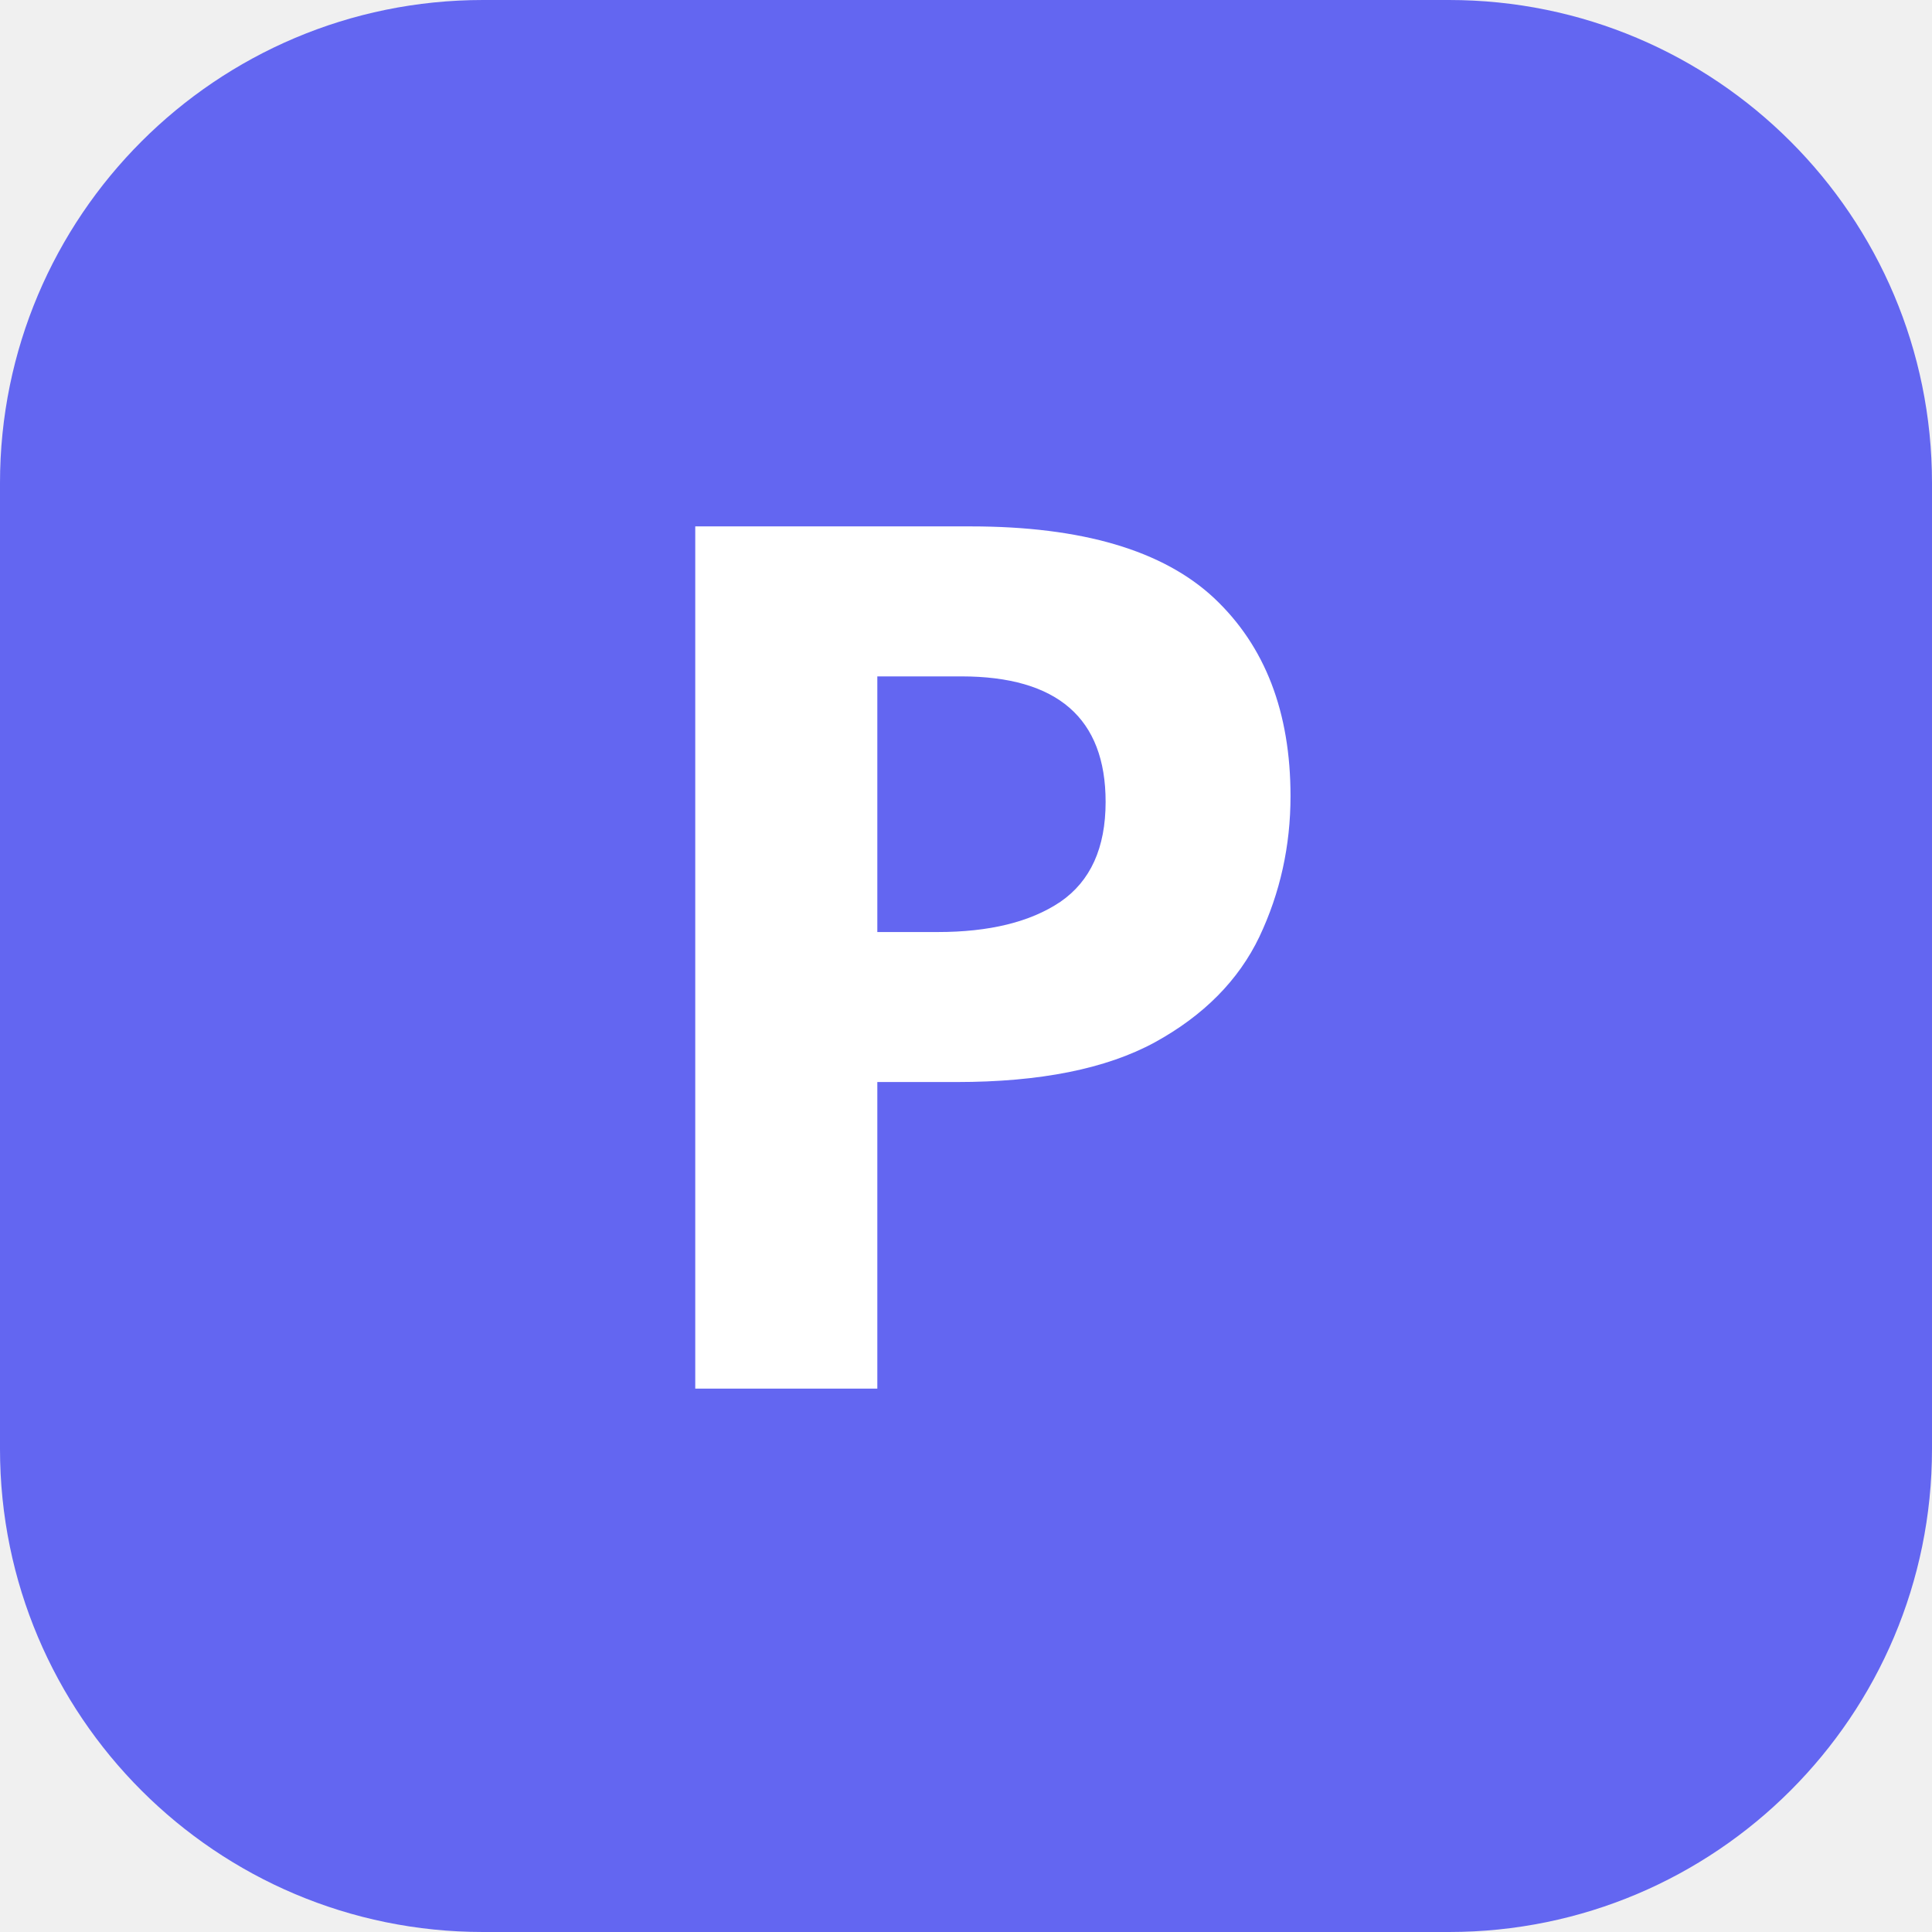
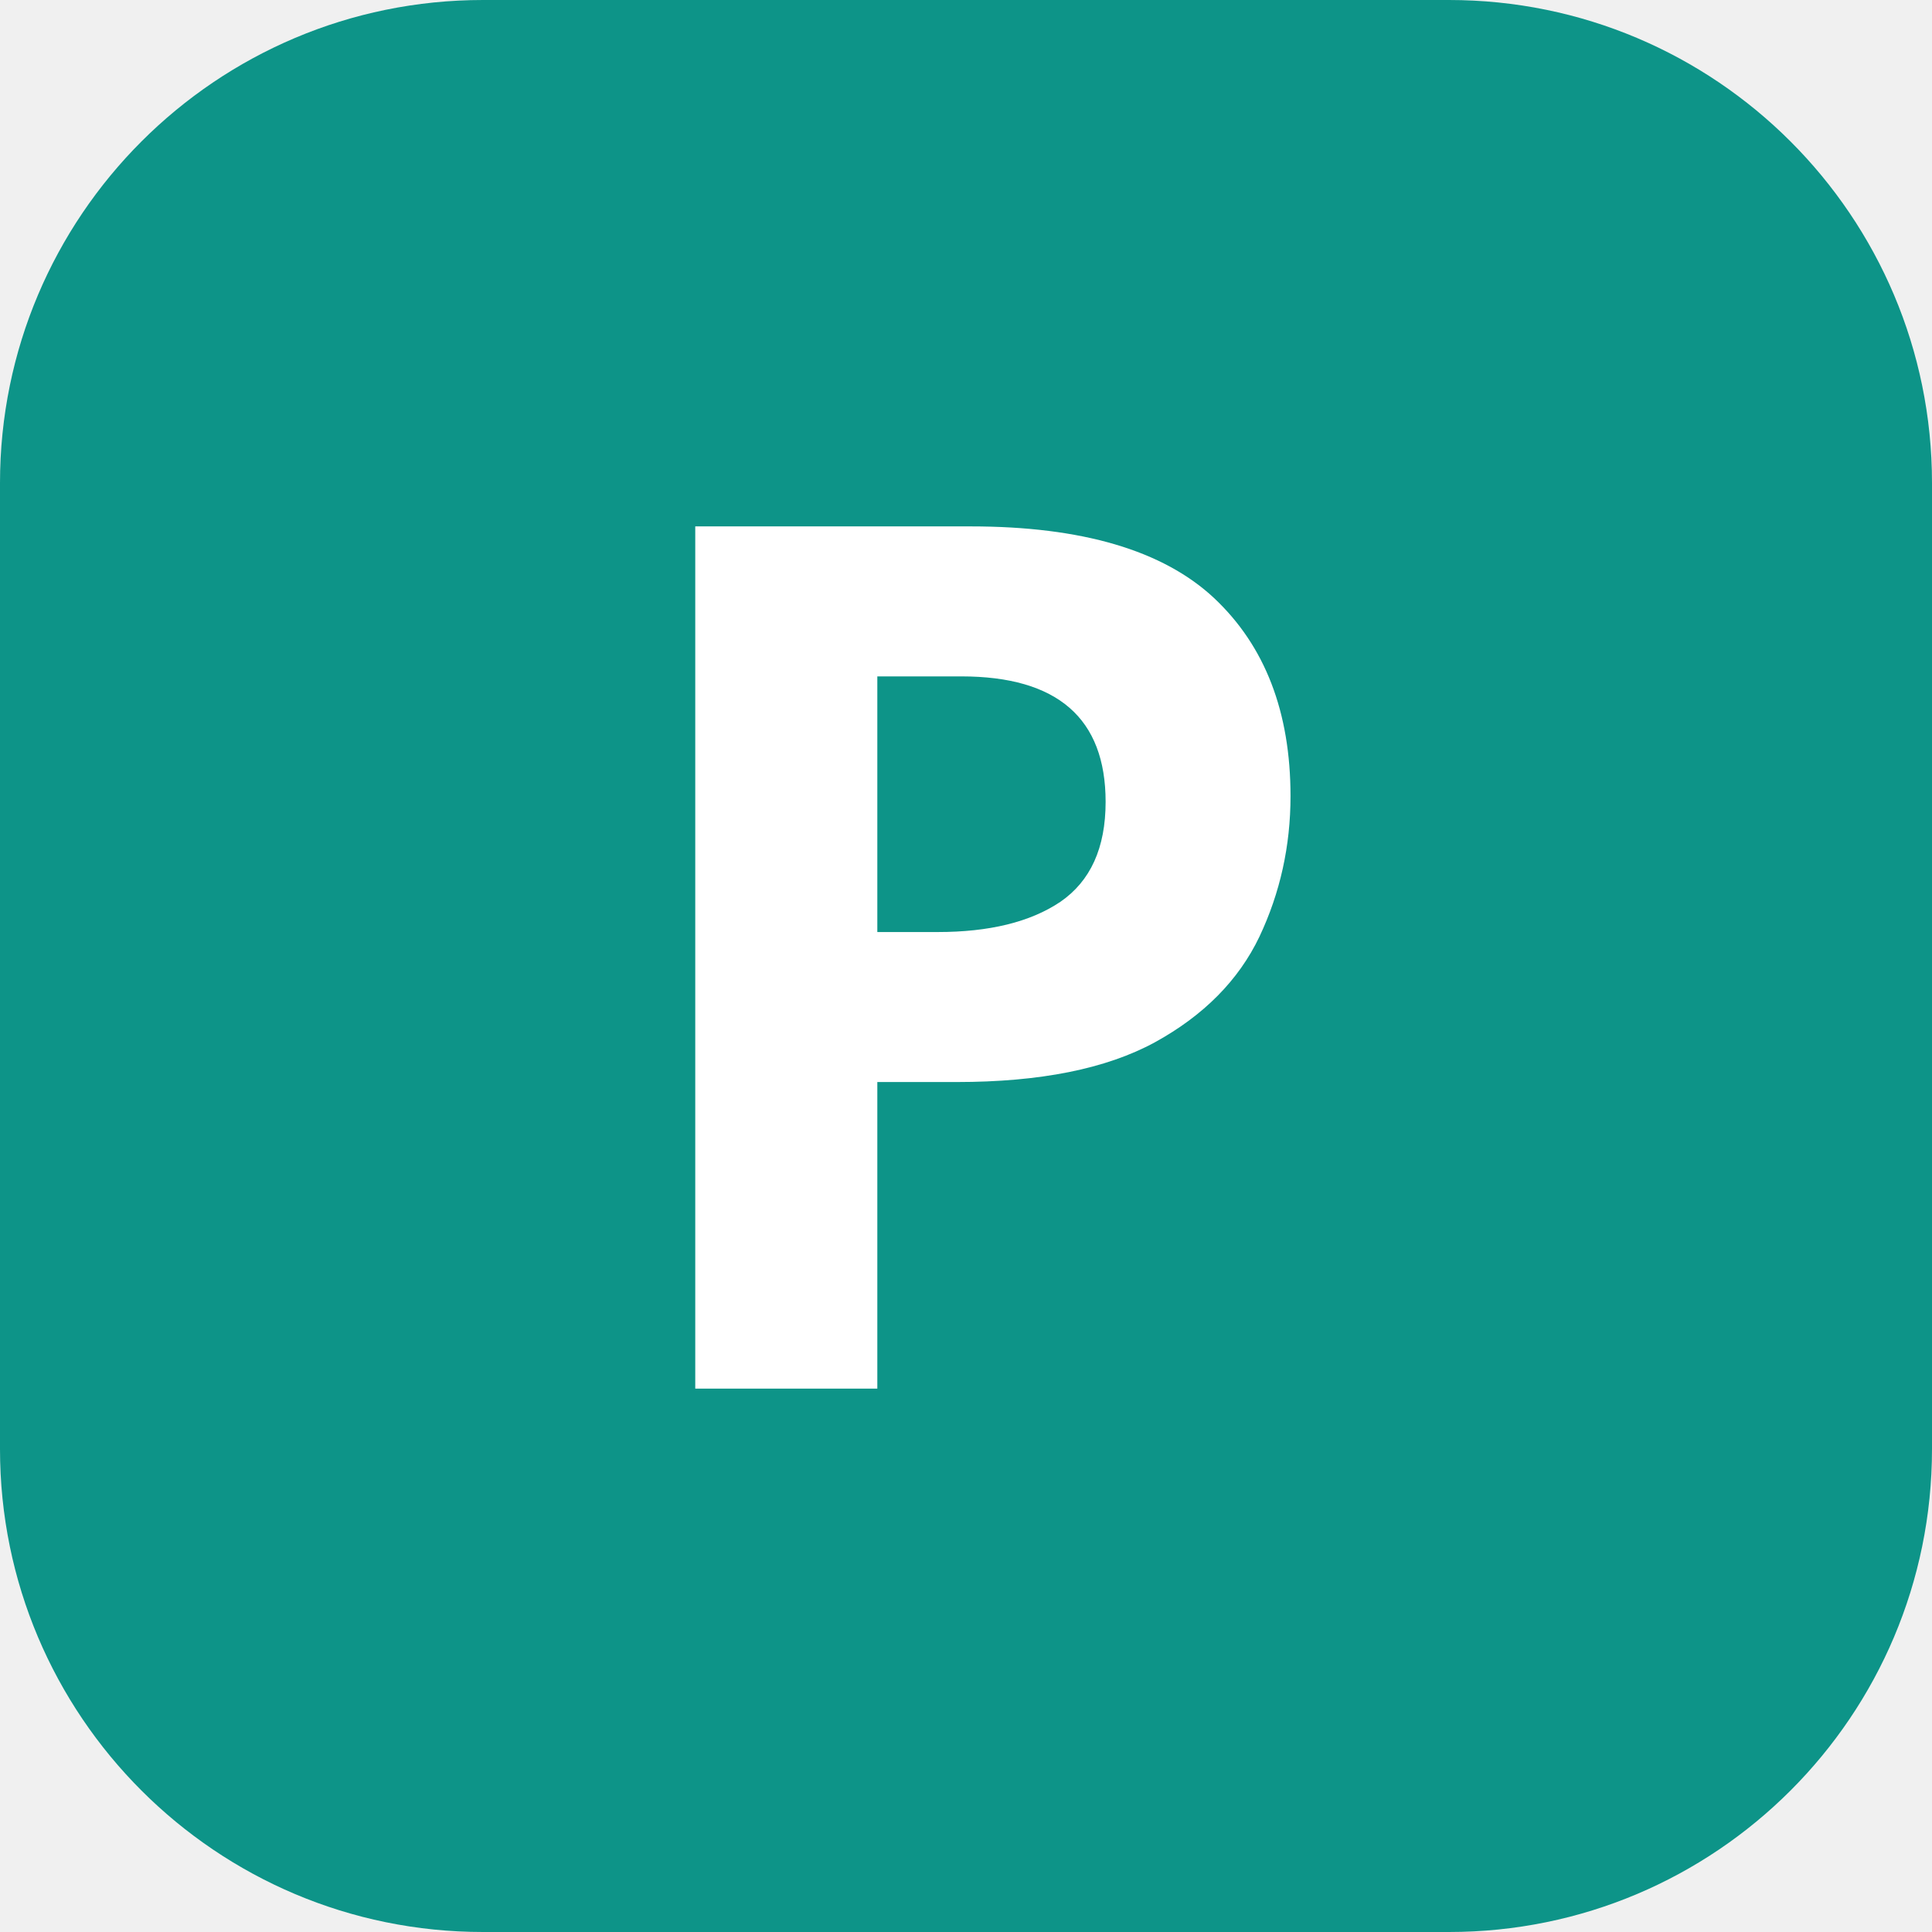
<svg xmlns="http://www.w3.org/2000/svg" viewBox="0 0 32 32">
-   <rect width="32" height="32" rx="8" fill="#6366f1" />
+   <rect width="32" height="32" rx="8" fill="#0d9488" />
  <text x="16" y="23" text-anchor="middle" font-family="system-ui,sans-serif" font-weight="700" font-size="20" fill="white">P</text>
</svg>
